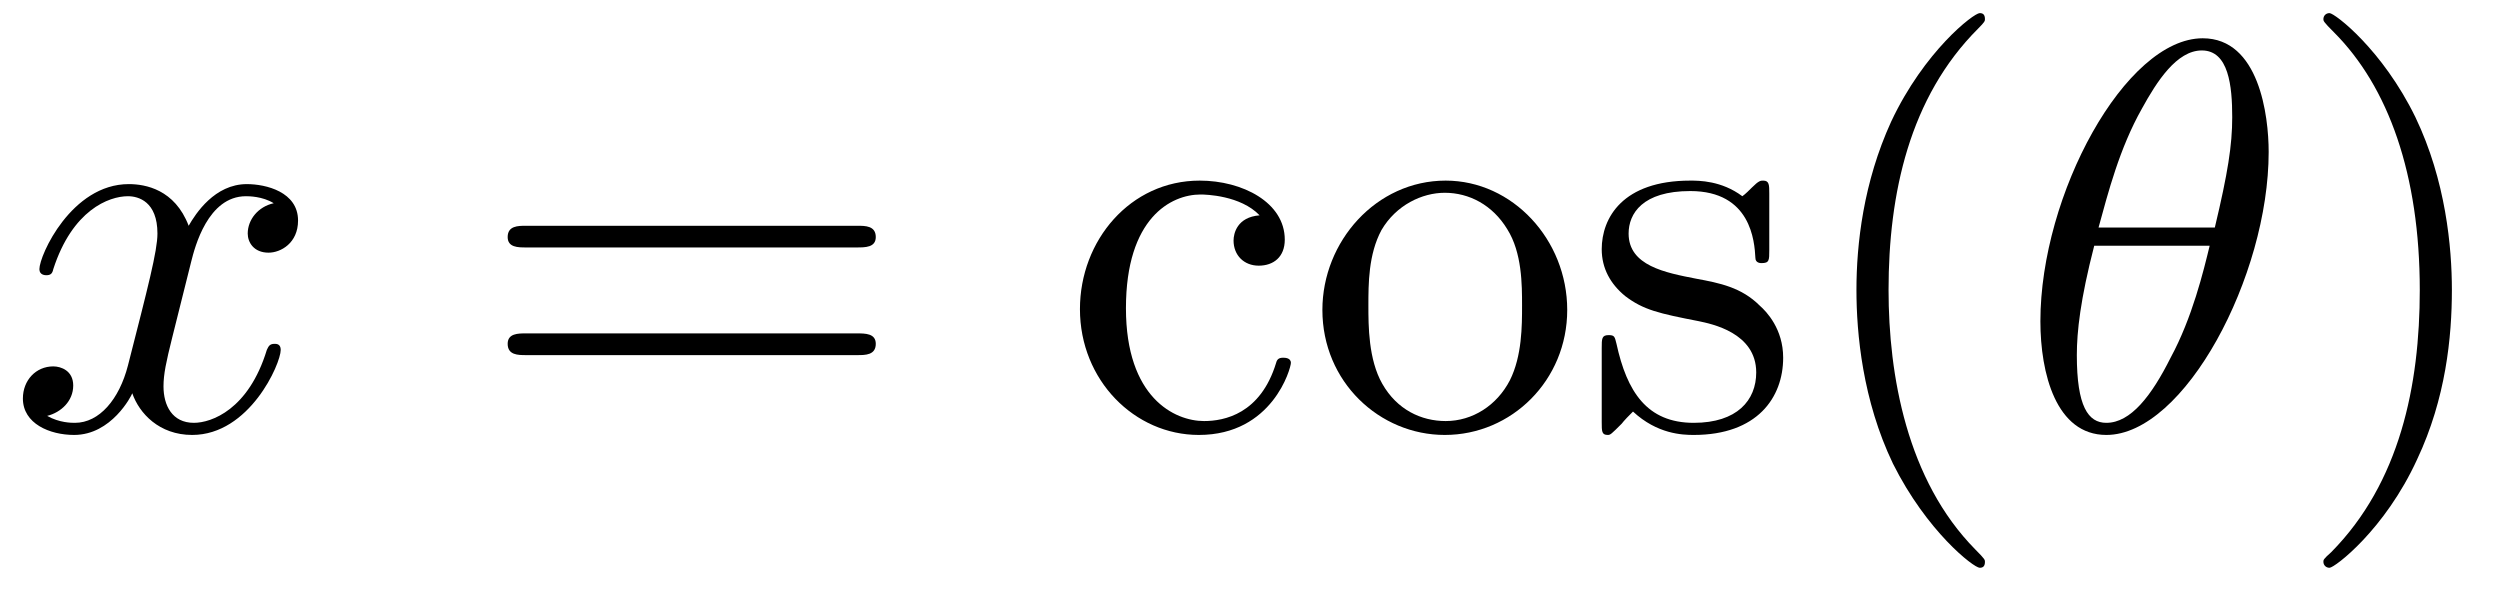
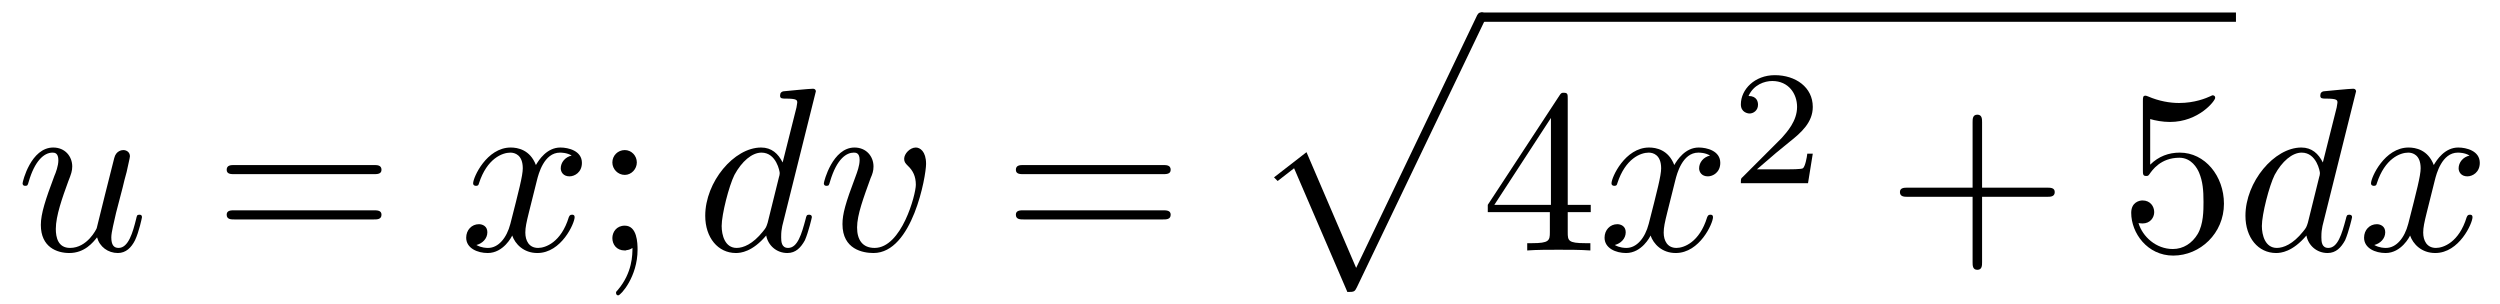
- <svg xmlns="http://www.w3.org/2000/svg" xmlns:xlink="http://www.w3.org/1999/xlink" width="45pt" height="11pt" viewBox="0 0 45 11" version="1.1">
+ <svg xmlns="http://www.w3.org/2000/svg" xmlns:xlink="http://www.w3.org/1999/xlink" width="107pt" height="13pt" viewBox="0 0 107 13" version="1.1">
  <defs>
    <g>
      <symbol overflow="visible" id="glyph0-0">
        <path style="stroke:none;" d="" />
      </symbol>
      <symbol overflow="visible" id="glyph0-1">
+         <path style="stroke:none;" d="M 3.484 -0.562 C 3.594 -0.156 3.953 0.109 4.375 0.109 C 4.719 0.109 4.953 -0.125 5.109 -0.438 C 5.281 -0.797 5.406 -1.406 5.406 -1.422 C 5.406 -1.531 5.328 -1.531 5.297 -1.531 C 5.188 -1.531 5.188 -1.484 5.156 -1.344 C 5.016 -0.781 4.828 -0.109 4.406 -0.109 C 4.203 -0.109 4.094 -0.234 4.094 -0.562 C 4.094 -0.781 4.219 -1.25 4.297 -1.609 L 4.578 -2.688 C 4.609 -2.828 4.703 -3.203 4.75 -3.359 C 4.797 -3.594 4.891 -3.969 4.891 -4.031 C 4.891 -4.203 4.75 -4.297 4.609 -4.297 C 4.562 -4.297 4.297 -4.281 4.219 -3.953 C 4.031 -3.219 3.594 -1.469 3.469 -0.953 C 3.453 -0.906 3.062 -0.109 2.328 -0.109 C 1.812 -0.109 1.719 -0.562 1.719 -0.922 C 1.719 -1.484 2 -2.266 2.25 -2.953 C 2.375 -3.266 2.422 -3.406 2.422 -3.594 C 2.422 -4.031 2.109 -4.406 1.609 -4.406 C 0.656 -4.406 0.297 -2.953 0.297 -2.875 C 0.297 -2.766 0.391 -2.766 0.406 -2.766 C 0.516 -2.766 0.516 -2.797 0.562 -2.953 C 0.812 -3.812 1.203 -4.188 1.578 -4.188 C 1.672 -4.188 1.828 -4.172 1.828 -3.859 C 1.828 -3.625 1.719 -3.328 1.656 -3.188 C 1.281 -2.188 1.078 -1.578 1.078 -1.094 C 1.078 -0.141 1.766 0.109 2.297 0.109 C 2.953 0.109 3.312 -0.344 3.484 -0.562 Z M 3.484 -0.562 " />
+       </symbol>
+       <symbol overflow="visible" id="glyph0-2">
        <path style="stroke:none;" d="M 3.328 -3.016 C 3.391 -3.266 3.625 -4.188 4.312 -4.188 C 4.359 -4.188 4.609 -4.188 4.812 -4.062 C 4.531 -4 4.344 -3.766 4.344 -3.516 C 4.344 -3.359 4.453 -3.172 4.719 -3.172 C 4.938 -3.172 5.25 -3.344 5.25 -3.75 C 5.25 -4.266 4.672 -4.406 4.328 -4.406 C 3.75 -4.406 3.406 -3.875 3.281 -3.656 C 3.031 -4.312 2.5 -4.406 2.203 -4.406 C 1.172 -4.406 0.594 -3.125 0.594 -2.875 C 0.594 -2.766 0.703 -2.766 0.719 -2.766 C 0.797 -2.766 0.828 -2.797 0.844 -2.875 C 1.188 -3.938 1.844 -4.188 2.188 -4.188 C 2.375 -4.188 2.719 -4.094 2.719 -3.516 C 2.719 -3.203 2.547 -2.547 2.188 -1.141 C 2.031 -0.531 1.672 -0.109 1.234 -0.109 C 1.172 -0.109 0.953 -0.109 0.734 -0.234 C 0.984 -0.297 1.203 -0.5 1.203 -0.781 C 1.203 -1.047 0.984 -1.125 0.844 -1.125 C 0.531 -1.125 0.297 -0.875 0.297 -0.547 C 0.297 -0.094 0.781 0.109 1.219 0.109 C 1.891 0.109 2.25 -0.594 2.266 -0.641 C 2.391 -0.281 2.75 0.109 3.344 0.109 C 4.375 0.109 4.938 -1.172 4.938 -1.422 C 4.938 -1.531 4.859 -1.531 4.828 -1.531 C 4.734 -1.531 4.719 -1.484 4.688 -1.422 C 4.359 -0.344 3.688 -0.109 3.375 -0.109 C 2.984 -0.109 2.828 -0.422 2.828 -0.766 C 2.828 -0.984 2.875 -1.203 2.984 -1.641 Z M 3.328 -3.016 " />
      </symbol>
-       <symbol overflow="visible" id="glyph0-2">
-         <path style="stroke:none;" d="M 4.531 -4.984 C 4.531 -5.641 4.359 -7.031 3.344 -7.031 C 1.953 -7.031 0.422 -4.219 0.422 -1.938 C 0.422 -1 0.703 0.109 1.609 0.109 C 3.016 0.109 4.531 -2.75 4.531 -4.984 Z M 1.469 -3.625 C 1.641 -4.25 1.844 -5.047 2.25 -5.766 C 2.516 -6.25 2.875 -6.812 3.328 -6.812 C 3.812 -6.812 3.875 -6.172 3.875 -5.609 C 3.875 -5.109 3.797 -4.609 3.562 -3.625 Z M 3.469 -3.297 C 3.359 -2.844 3.156 -2 2.766 -1.281 C 2.422 -0.594 2.047 -0.109 1.609 -0.109 C 1.281 -0.109 1.078 -0.406 1.078 -1.328 C 1.078 -1.75 1.141 -2.328 1.391 -3.297 Z M 3.469 -3.297 " />
+       <symbol overflow="visible" id="glyph0-3">
+         <path style="stroke:none;" d="M 5.141 -6.812 C 5.141 -6.812 5.141 -6.922 5.016 -6.922 C 4.859 -6.922 3.922 -6.828 3.75 -6.812 C 3.672 -6.797 3.609 -6.75 3.609 -6.625 C 3.609 -6.5 3.703 -6.5 3.844 -6.5 C 4.328 -6.5 4.344 -6.438 4.344 -6.328 L 4.312 -6.125 L 3.719 -3.766 C 3.531 -4.141 3.25 -4.406 2.797 -4.406 C 1.641 -4.406 0.406 -2.938 0.406 -1.484 C 0.406 -0.547 0.953 0.109 1.719 0.109 C 1.922 0.109 2.422 0.062 3.016 -0.641 C 3.094 -0.219 3.453 0.109 3.922 0.109 C 4.281 0.109 4.5 -0.125 4.672 -0.438 C 4.828 -0.797 4.969 -1.406 4.969 -1.422 C 4.969 -1.531 4.875 -1.531 4.844 -1.531 C 4.75 -1.531 4.734 -1.484 4.703 -1.344 C 4.531 -0.703 4.359 -0.109 3.953 -0.109 C 3.672 -0.109 3.656 -0.375 3.656 -0.562 C 3.656 -0.812 3.672 -0.875 3.703 -1.047 Z M 3.078 -1.188 C 3.016 -1 3.016 -0.984 2.875 -0.812 C 2.438 -0.266 2.031 -0.109 1.75 -0.109 C 1.25 -0.109 1.109 -0.656 1.109 -1.047 C 1.109 -1.547 1.422 -2.766 1.656 -3.234 C 1.969 -3.812 2.406 -4.188 2.812 -4.188 C 3.453 -4.188 3.594 -3.375 3.594 -3.312 C 3.594 -3.25 3.578 -3.188 3.562 -3.141 Z M 3.078 -1.188 " />
+       </symbol>
+       <symbol overflow="visible" id="glyph0-4">
+         <path style="stroke:none;" d="M 4.672 -3.703 C 4.672 -4.25 4.406 -4.406 4.234 -4.406 C 3.984 -4.406 3.734 -4.141 3.734 -3.922 C 3.734 -3.797 3.781 -3.734 3.891 -3.625 C 4.109 -3.422 4.234 -3.172 4.234 -2.812 C 4.234 -2.391 3.625 -0.109 2.469 -0.109 C 1.953 -0.109 1.719 -0.453 1.719 -0.984 C 1.719 -1.531 2 -2.266 2.297 -3.094 C 2.375 -3.266 2.422 -3.406 2.422 -3.594 C 2.422 -4.031 2.109 -4.406 1.609 -4.406 C 0.672 -4.406 0.297 -2.953 0.297 -2.875 C 0.297 -2.766 0.391 -2.766 0.406 -2.766 C 0.516 -2.766 0.516 -2.797 0.562 -2.953 C 0.859 -3.953 1.281 -4.188 1.578 -4.188 C 1.656 -4.188 1.828 -4.188 1.828 -3.875 C 1.828 -3.625 1.719 -3.344 1.656 -3.172 C 1.219 -2.016 1.094 -1.562 1.094 -1.125 C 1.094 -0.047 1.969 0.109 2.422 0.109 C 4.094 0.109 4.672 -3.188 4.672 -3.703 Z M 4.672 -3.703 " />
      </symbol>
      <symbol overflow="visible" id="glyph1-0">
        <path style="stroke:none;" d="" />
      </symbol>
      <symbol overflow="visible" id="glyph1-1">
        <path style="stroke:none;" d="M 6.844 -3.266 C 7 -3.266 7.188 -3.266 7.188 -3.453 C 7.188 -3.656 7 -3.656 6.859 -3.656 L 0.891 -3.656 C 0.75 -3.656 0.562 -3.656 0.562 -3.453 C 0.562 -3.266 0.75 -3.266 0.891 -3.266 Z M 6.859 -1.328 C 7 -1.328 7.188 -1.328 7.188 -1.531 C 7.188 -1.719 7 -1.719 6.844 -1.719 L 0.891 -1.719 C 0.75 -1.719 0.562 -1.719 0.562 -1.531 C 0.562 -1.328 0.75 -1.328 0.891 -1.328 Z M 6.859 -1.328 " />
      </symbol>
      <symbol overflow="visible" id="glyph1-2">
-         <path style="stroke:none;" d="M 1.172 -2.172 C 1.172 -3.797 1.984 -4.219 2.516 -4.219 C 2.609 -4.219 3.234 -4.203 3.578 -3.844 C 3.172 -3.812 3.109 -3.516 3.109 -3.391 C 3.109 -3.125 3.297 -2.938 3.562 -2.938 C 3.828 -2.938 4.031 -3.094 4.031 -3.406 C 4.031 -4.078 3.266 -4.469 2.5 -4.469 C 1.25 -4.469 0.344 -3.391 0.344 -2.156 C 0.344 -0.875 1.328 0.109 2.484 0.109 C 3.812 0.109 4.141 -1.094 4.141 -1.188 C 4.141 -1.281 4.031 -1.281 4 -1.281 C 3.922 -1.281 3.891 -1.25 3.875 -1.188 C 3.594 -0.266 2.938 -0.141 2.578 -0.141 C 2.047 -0.141 1.172 -0.562 1.172 -2.172 Z M 1.172 -2.172 " />
+         <path style="stroke:none;" d="M 1.906 -3.766 C 1.906 -4.062 1.672 -4.297 1.391 -4.297 C 1.094 -4.297 0.859 -4.062 0.859 -3.766 C 0.859 -3.484 1.094 -3.234 1.391 -3.234 C 1.672 -3.234 1.906 -3.484 1.906 -3.766 Z M 1.719 -0.109 C 1.719 0.172 1.719 0.953 1.094 1.688 C 1.016 1.766 1.016 1.781 1.016 1.812 C 1.016 1.891 1.062 1.922 1.109 1.922 C 1.219 1.922 1.938 1.125 1.938 -0.031 C 1.938 -0.312 1.922 -1.062 1.391 -1.062 C 1.031 -1.062 0.859 -0.781 0.859 -0.531 C 0.859 -0.266 1.031 0 1.391 0 C 1.438 0 1.453 0 1.469 -0.016 C 1.531 -0.016 1.641 -0.047 1.719 -0.109 Z M 1.719 -0.109 " />
      </symbol>
      <symbol overflow="visible" id="glyph1-3">
-         <path style="stroke:none;" d="M 4.688 -2.141 C 4.688 -3.406 3.703 -4.469 2.5 -4.469 C 1.25 -4.469 0.281 -3.375 0.281 -2.141 C 0.281 -0.844 1.312 0.109 2.484 0.109 C 3.688 0.109 4.688 -0.875 4.688 -2.141 Z M 2.5 -0.141 C 2.062 -0.141 1.625 -0.344 1.359 -0.812 C 1.109 -1.25 1.109 -1.859 1.109 -2.219 C 1.109 -2.609 1.109 -3.141 1.344 -3.578 C 1.609 -4.031 2.078 -4.25 2.484 -4.25 C 2.922 -4.25 3.344 -4.031 3.609 -3.594 C 3.875 -3.172 3.875 -2.594 3.875 -2.219 C 3.875 -1.859 3.875 -1.312 3.656 -0.875 C 3.422 -0.422 2.984 -0.141 2.5 -0.141 Z M 2.5 -0.141 " />
+         <path style="stroke:none;" d="M 2.938 -1.641 L 2.938 -0.781 C 2.938 -0.422 2.906 -0.312 2.172 -0.312 L 1.969 -0.312 L 1.969 0 C 2.375 -0.031 2.891 -0.031 3.312 -0.031 C 3.734 -0.031 4.25 -0.031 4.672 0 L 4.672 -0.312 L 4.453 -0.312 C 3.719 -0.312 3.703 -0.422 3.703 -0.781 L 3.703 -1.641 L 4.688 -1.641 L 4.688 -1.953 L 3.703 -1.953 L 3.703 -6.484 C 3.703 -6.688 3.703 -6.75 3.531 -6.75 C 3.453 -6.75 3.422 -6.75 3.344 -6.625 L 0.281 -1.953 L 0.281 -1.641 Z M 2.984 -1.953 L 0.562 -1.953 L 2.984 -5.672 Z M 2.984 -1.953 " />
      </symbol>
      <symbol overflow="visible" id="glyph1-4">
-         <path style="stroke:none;" d="M 2.078 -1.938 C 2.297 -1.891 3.109 -1.734 3.109 -1.016 C 3.109 -0.516 2.766 -0.109 1.984 -0.109 C 1.141 -0.109 0.781 -0.672 0.594 -1.531 C 0.562 -1.656 0.562 -1.688 0.453 -1.688 C 0.328 -1.688 0.328 -1.625 0.328 -1.453 L 0.328 -0.125 C 0.328 0.047 0.328 0.109 0.438 0.109 C 0.484 0.109 0.5 0.094 0.688 -0.094 C 0.703 -0.109 0.703 -0.125 0.891 -0.312 C 1.328 0.094 1.781 0.109 1.984 0.109 C 3.125 0.109 3.594 -0.562 3.594 -1.281 C 3.594 -1.797 3.297 -2.109 3.172 -2.219 C 2.844 -2.547 2.453 -2.625 2.031 -2.703 C 1.469 -2.812 0.812 -2.938 0.812 -3.516 C 0.812 -3.875 1.062 -4.281 1.922 -4.281 C 3.016 -4.281 3.078 -3.375 3.094 -3.078 C 3.094 -2.984 3.188 -2.984 3.203 -2.984 C 3.344 -2.984 3.344 -3.031 3.344 -3.219 L 3.344 -4.234 C 3.344 -4.391 3.344 -4.469 3.234 -4.469 C 3.188 -4.469 3.156 -4.469 3.031 -4.344 C 3 -4.312 2.906 -4.219 2.859 -4.188 C 2.484 -4.469 2.078 -4.469 1.922 -4.469 C 0.703 -4.469 0.328 -3.797 0.328 -3.234 C 0.328 -2.891 0.484 -2.609 0.75 -2.391 C 1.078 -2.141 1.359 -2.078 2.078 -1.938 Z M 2.078 -1.938 " />
+         <path style="stroke:none;" d="M 4.078 -2.297 L 6.859 -2.297 C 7 -2.297 7.188 -2.297 7.188 -2.5 C 7.188 -2.688 7 -2.688 6.859 -2.688 L 4.078 -2.688 L 4.078 -5.484 C 4.078 -5.625 4.078 -5.812 3.875 -5.812 C 3.672 -5.812 3.672 -5.625 3.672 -5.484 L 3.672 -2.688 L 0.891 -2.688 C 0.75 -2.688 0.562 -2.688 0.562 -2.5 C 0.562 -2.297 0.75 -2.297 0.891 -2.297 L 3.672 -2.297 L 3.672 0.5 C 3.672 0.641 3.672 0.828 3.875 0.828 C 4.078 0.828 4.078 0.641 4.078 0.5 Z M 4.078 -2.297 " />
      </symbol>
      <symbol overflow="visible" id="glyph1-5">
-         <path style="stroke:none;" d="M 3.297 2.391 C 3.297 2.359 3.297 2.344 3.125 2.172 C 1.891 0.922 1.562 -0.969 1.562 -2.5 C 1.562 -4.234 1.938 -5.969 3.172 -7.203 C 3.297 -7.328 3.297 -7.344 3.297 -7.375 C 3.297 -7.453 3.266 -7.484 3.203 -7.484 C 3.094 -7.484 2.203 -6.797 1.609 -5.531 C 1.109 -4.438 0.984 -3.328 0.984 -2.5 C 0.984 -1.719 1.094 -0.516 1.641 0.625 C 2.25 1.844 3.094 2.5 3.203 2.5 C 3.266 2.5 3.297 2.469 3.297 2.391 Z M 3.297 2.391 " />
+         <path style="stroke:none;" d="M 4.469 -2 C 4.469 -3.188 3.656 -4.188 2.578 -4.188 C 2.109 -4.188 1.672 -4.031 1.312 -3.672 L 1.312 -5.625 C 1.516 -5.562 1.844 -5.5 2.156 -5.5 C 3.391 -5.5 4.094 -6.406 4.094 -6.531 C 4.094 -6.594 4.062 -6.641 3.984 -6.641 C 3.984 -6.641 3.953 -6.641 3.906 -6.609 C 3.703 -6.516 3.219 -6.312 2.547 -6.312 C 2.156 -6.312 1.688 -6.391 1.219 -6.594 C 1.141 -6.625 1.125 -6.625 1.109 -6.625 C 1 -6.625 1 -6.547 1 -6.391 L 1 -3.438 C 1 -3.266 1 -3.188 1.141 -3.188 C 1.219 -3.188 1.234 -3.203 1.281 -3.266 C 1.391 -3.422 1.75 -3.969 2.562 -3.969 C 3.078 -3.969 3.328 -3.516 3.406 -3.328 C 3.562 -2.953 3.594 -2.578 3.594 -2.078 C 3.594 -1.719 3.594 -1.125 3.344 -0.703 C 3.109 -0.312 2.734 -0.062 2.281 -0.062 C 1.562 -0.062 0.984 -0.594 0.812 -1.172 C 0.844 -1.172 0.875 -1.156 0.984 -1.156 C 1.312 -1.156 1.484 -1.406 1.484 -1.641 C 1.484 -1.891 1.312 -2.141 0.984 -2.141 C 0.844 -2.141 0.5 -2.062 0.5 -1.609 C 0.5 -0.75 1.188 0.219 2.297 0.219 C 3.453 0.219 4.469 -0.734 4.469 -2 Z M 4.469 -2 " />
      </symbol>
-       <symbol overflow="visible" id="glyph1-6">
-         <path style="stroke:none;" d="M 2.875 -2.5 C 2.875 -3.266 2.766 -4.469 2.219 -5.609 C 1.625 -6.828 0.766 -7.484 0.672 -7.484 C 0.609 -7.484 0.562 -7.438 0.562 -7.375 C 0.562 -7.344 0.562 -7.328 0.75 -7.141 C 1.734 -6.156 2.297 -4.578 2.297 -2.5 C 2.297 -0.781 1.938 0.969 0.703 2.219 C 0.562 2.344 0.562 2.359 0.562 2.391 C 0.562 2.453 0.609 2.5 0.672 2.5 C 0.766 2.5 1.672 1.812 2.25 0.547 C 2.766 -0.547 2.875 -1.656 2.875 -2.5 Z M 2.875 -2.5 " />
+       <symbol overflow="visible" id="glyph2-0">
+         <path style="stroke:none;" d="" />
+       </symbol>
+       <symbol overflow="visible" id="glyph2-1">
+         <path style="stroke:none;" d="M 4.234 11.562 C 4.531 11.562 4.547 11.547 4.641 11.359 L 10.094 -0.016 C 10.172 -0.156 10.172 -0.172 10.172 -0.203 C 10.172 -0.312 10.094 -0.406 9.969 -0.406 C 9.844 -0.406 9.797 -0.312 9.75 -0.203 L 4.609 10.531 L 2.484 5.578 L 1.094 6.656 L 1.25 6.812 L 1.953 6.266 Z M 4.234 11.562 " />
+       </symbol>
+       <symbol overflow="visible" id="glyph3-0">
+         <path style="stroke:none;" d="" />
+       </symbol>
+       <symbol overflow="visible" id="glyph3-1">
+         <path style="stroke:none;" d="M 3.516 -1.266 L 3.281 -1.266 C 3.266 -1.109 3.188 -0.703 3.094 -0.641 C 3.047 -0.594 2.516 -0.594 2.406 -0.594 L 1.125 -0.594 C 1.859 -1.234 2.109 -1.438 2.516 -1.766 C 3.031 -2.172 3.516 -2.609 3.516 -3.266 C 3.516 -4.109 2.781 -4.625 1.891 -4.625 C 1.031 -4.625 0.438 -4.016 0.438 -3.375 C 0.438 -3.031 0.734 -2.984 0.812 -2.984 C 0.969 -2.984 1.172 -3.109 1.172 -3.359 C 1.172 -3.484 1.125 -3.734 0.766 -3.734 C 0.984 -4.219 1.453 -4.375 1.781 -4.375 C 2.484 -4.375 2.844 -3.828 2.844 -3.266 C 2.844 -2.656 2.406 -2.188 2.188 -1.938 L 0.516 -0.266 C 0.438 -0.203 0.438 -0.188 0.438 0 L 3.312 0 Z M 3.516 -1.266 " />
      </symbol>
    </g>
  </defs>
  <g id="surface1">
    <g style="fill:rgb(0%,0%,0%);fill-opacity:1;">
-       <use xlink:href="#glyph0-1" x="0.115" y="7.72" />
+       <use xlink:href="#glyph0-1" x="0.67" y="10.72" />
    </g>
    <g style="fill:rgb(0%,0%,0%);fill-opacity:1;">
-       <use xlink:href="#glyph1-1" x="8.576" y="7.72" />
+       <use xlink:href="#glyph1-1" x="9.14" y="10.72" />
    </g>
    <g style="fill:rgb(0%,0%,0%);fill-opacity:1;">
-       <use xlink:href="#glyph1-2" x="19.095" y="7.72" />
-       <use xlink:href="#glyph1-3" x="23.522" y="7.72" />
-       <use xlink:href="#glyph1-4" x="28.503" y="7.72" />
-       <use xlink:href="#glyph1-5" x="32.432" y="7.72" />
+       <use xlink:href="#glyph0-2" x="19.656" y="10.72" />
    </g>
    <g style="fill:rgb(0%,0%,0%);fill-opacity:1;">
-       <use xlink:href="#glyph0-2" x="36.305" y="7.72" />
+       <use xlink:href="#glyph1-2" x="25.35" y="10.72" />
    </g>
    <g style="fill:rgb(0%,0%,0%);fill-opacity:1;">
-       <use xlink:href="#glyph1-6" x="41.259" y="7.72" />
+       <use xlink:href="#glyph0-3" x="29.778" y="10.72" />
+       <use xlink:href="#glyph0-4" x="34.964" y="10.72" />
+     </g>
+     <g style="fill:rgb(0%,0%,0%);fill-opacity:1;">
+       <use xlink:href="#glyph1-1" x="42.917" y="10.72" />
+     </g>
+     <g style="fill:rgb(0%,0%,0%);fill-opacity:1;">
+       <use xlink:href="#glyph2-1" x="53.434" y="0.935" />
+     </g>
+     <path style="fill:none;stroke-width:0.398;stroke-linecap:butt;stroke-linejoin:miter;stroke:rgb(0%,0%,0%);stroke-opacity:1;stroke-miterlimit:10;" d="M -0.001 0.002 L 32.303 0.002 " transform="matrix(1,0,0,-1,63.396,0.736)" />
+     <g style="fill:rgb(0%,0%,0%);fill-opacity:1;">
+       <use xlink:href="#glyph1-3" x="63.396" y="10.72" />
+     </g>
+     <g style="fill:rgb(0%,0%,0%);fill-opacity:1;">
+       <use xlink:href="#glyph0-2" x="68.378" y="10.72" />
+     </g>
+     <g style="fill:rgb(0%,0%,0%);fill-opacity:1;">
+       <use xlink:href="#glyph3-1" x="74.071" y="7.842" />
+     </g>
+     <g style="fill:rgb(0%,0%,0%);fill-opacity:1;">
+       <use xlink:href="#glyph1-4" x="80.755" y="10.72" />
+     </g>
+     <g style="fill:rgb(0%,0%,0%);fill-opacity:1;">
+       <use xlink:href="#glyph1-5" x="90.716" y="10.72" />
+     </g>
+     <g style="fill:rgb(0%,0%,0%);fill-opacity:1;">
+       <use xlink:href="#glyph0-3" x="95.699" y="10.72" />
+       <use xlink:href="#glyph0-2" x="100.885" y="10.72" />
    </g>
  </g>
</svg>
